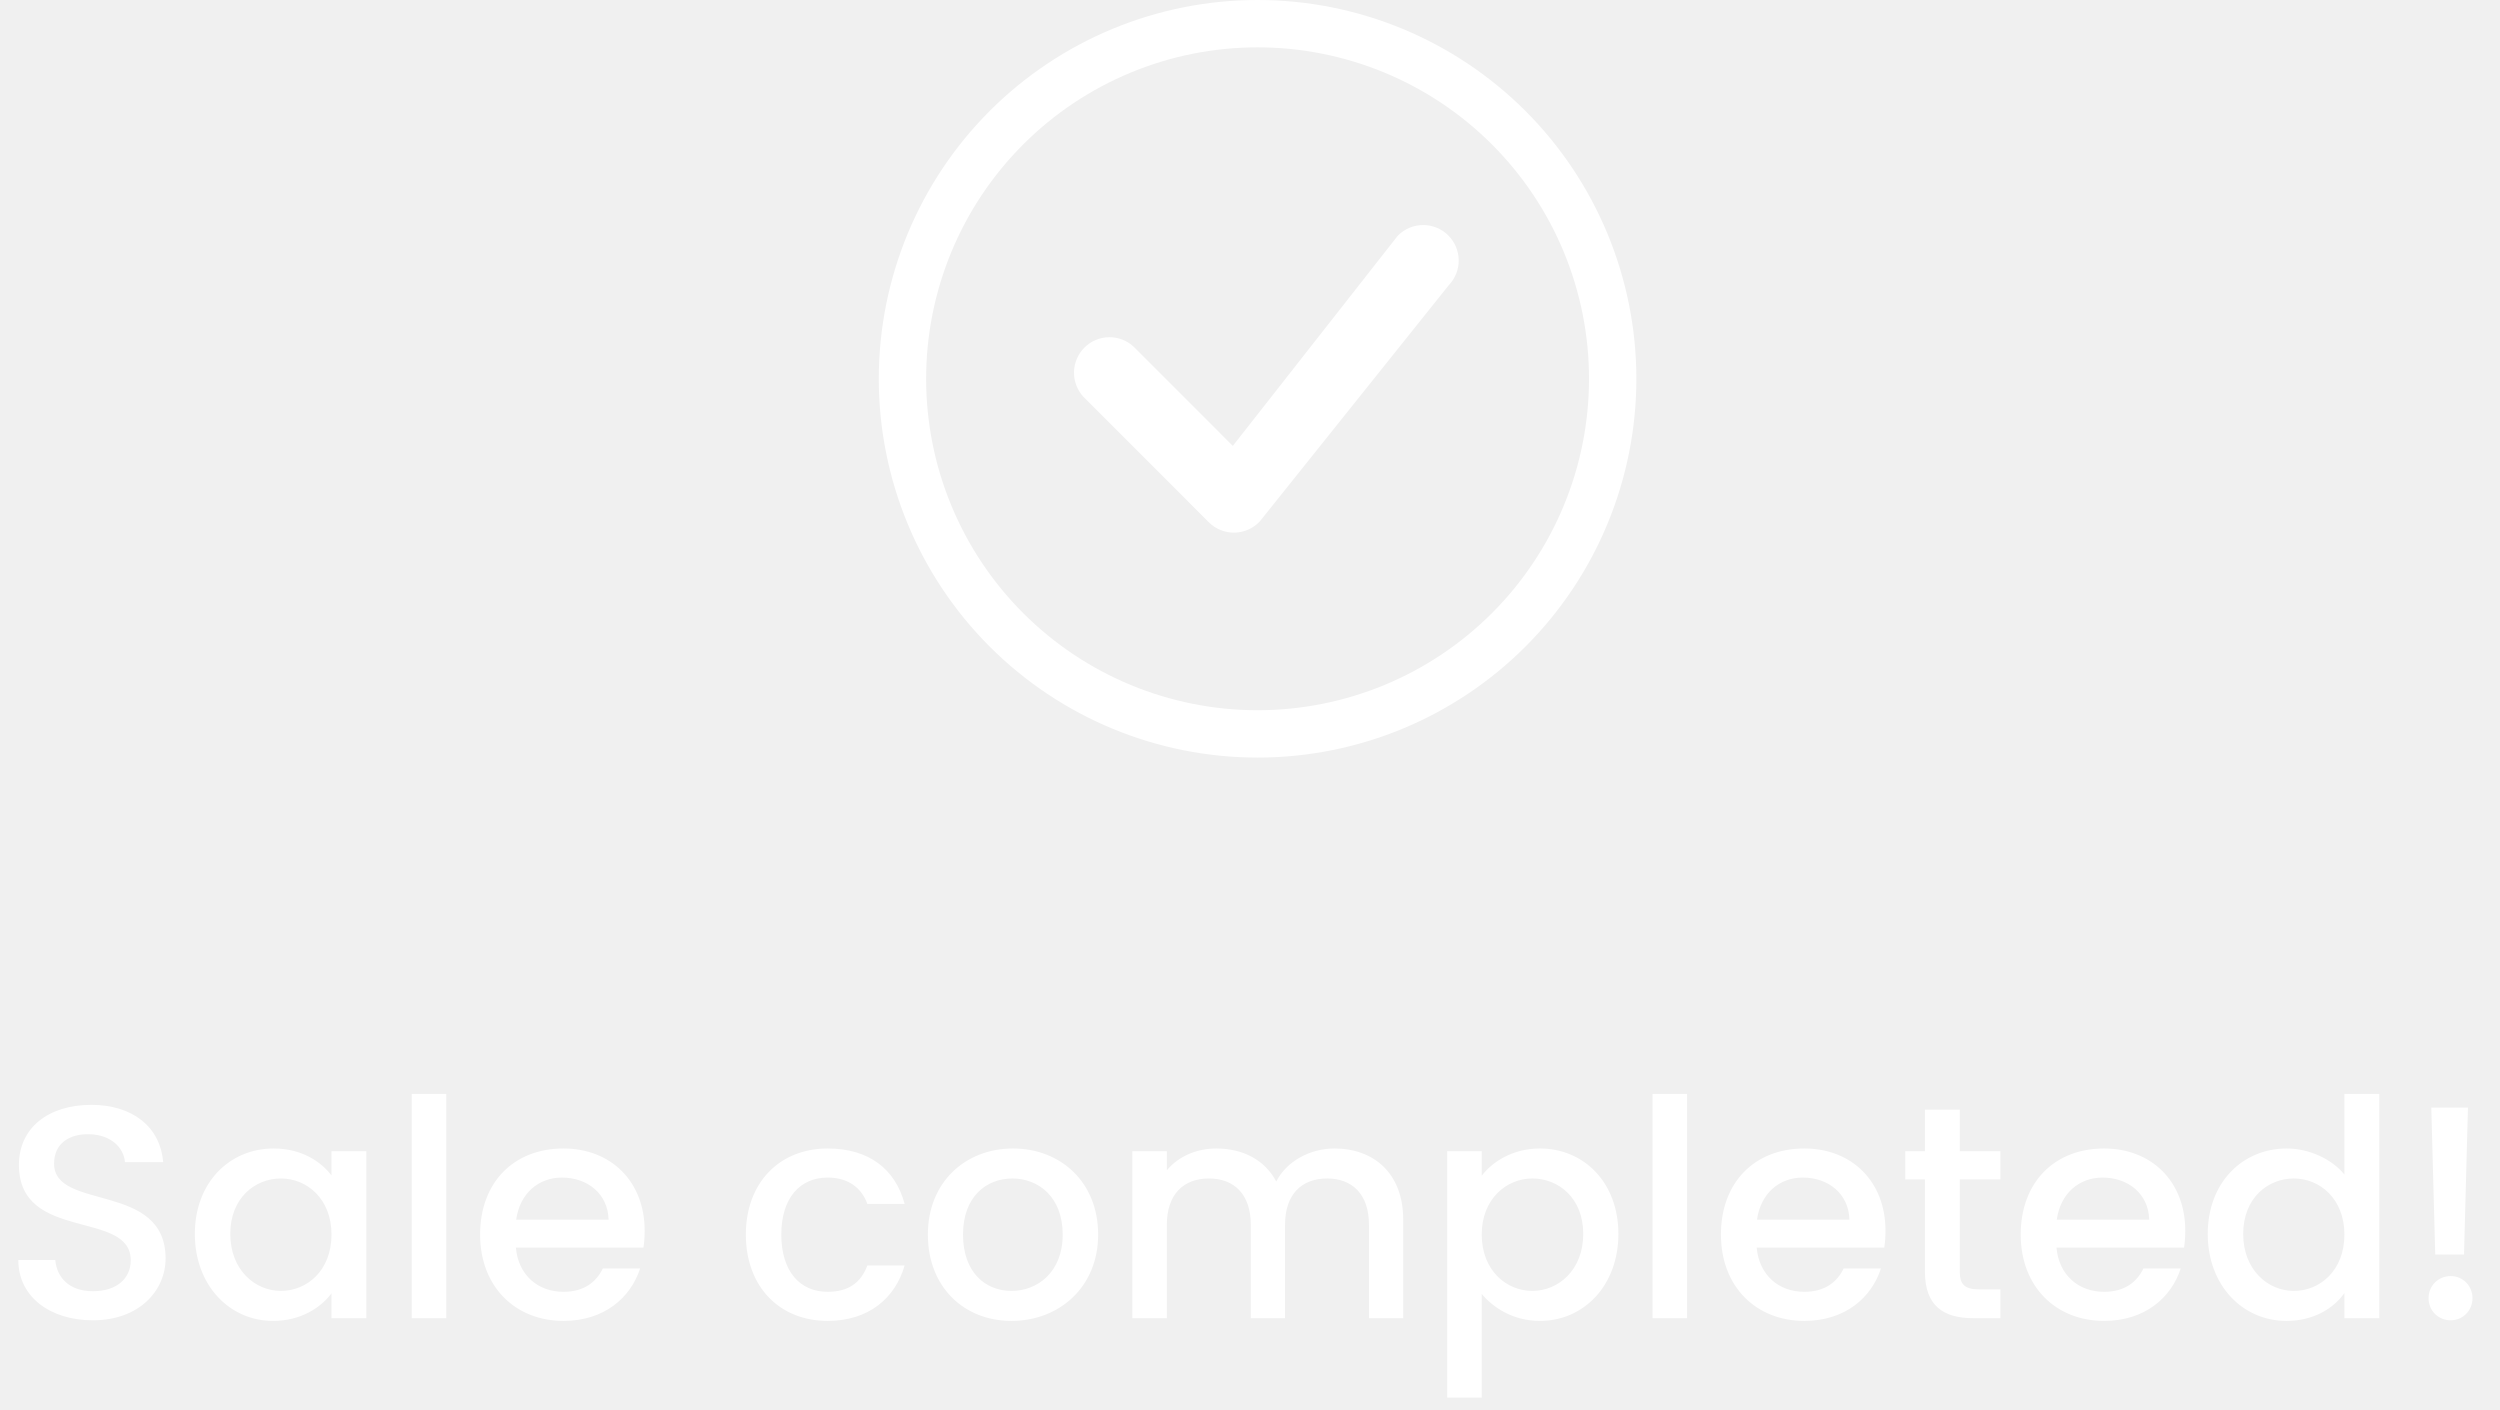
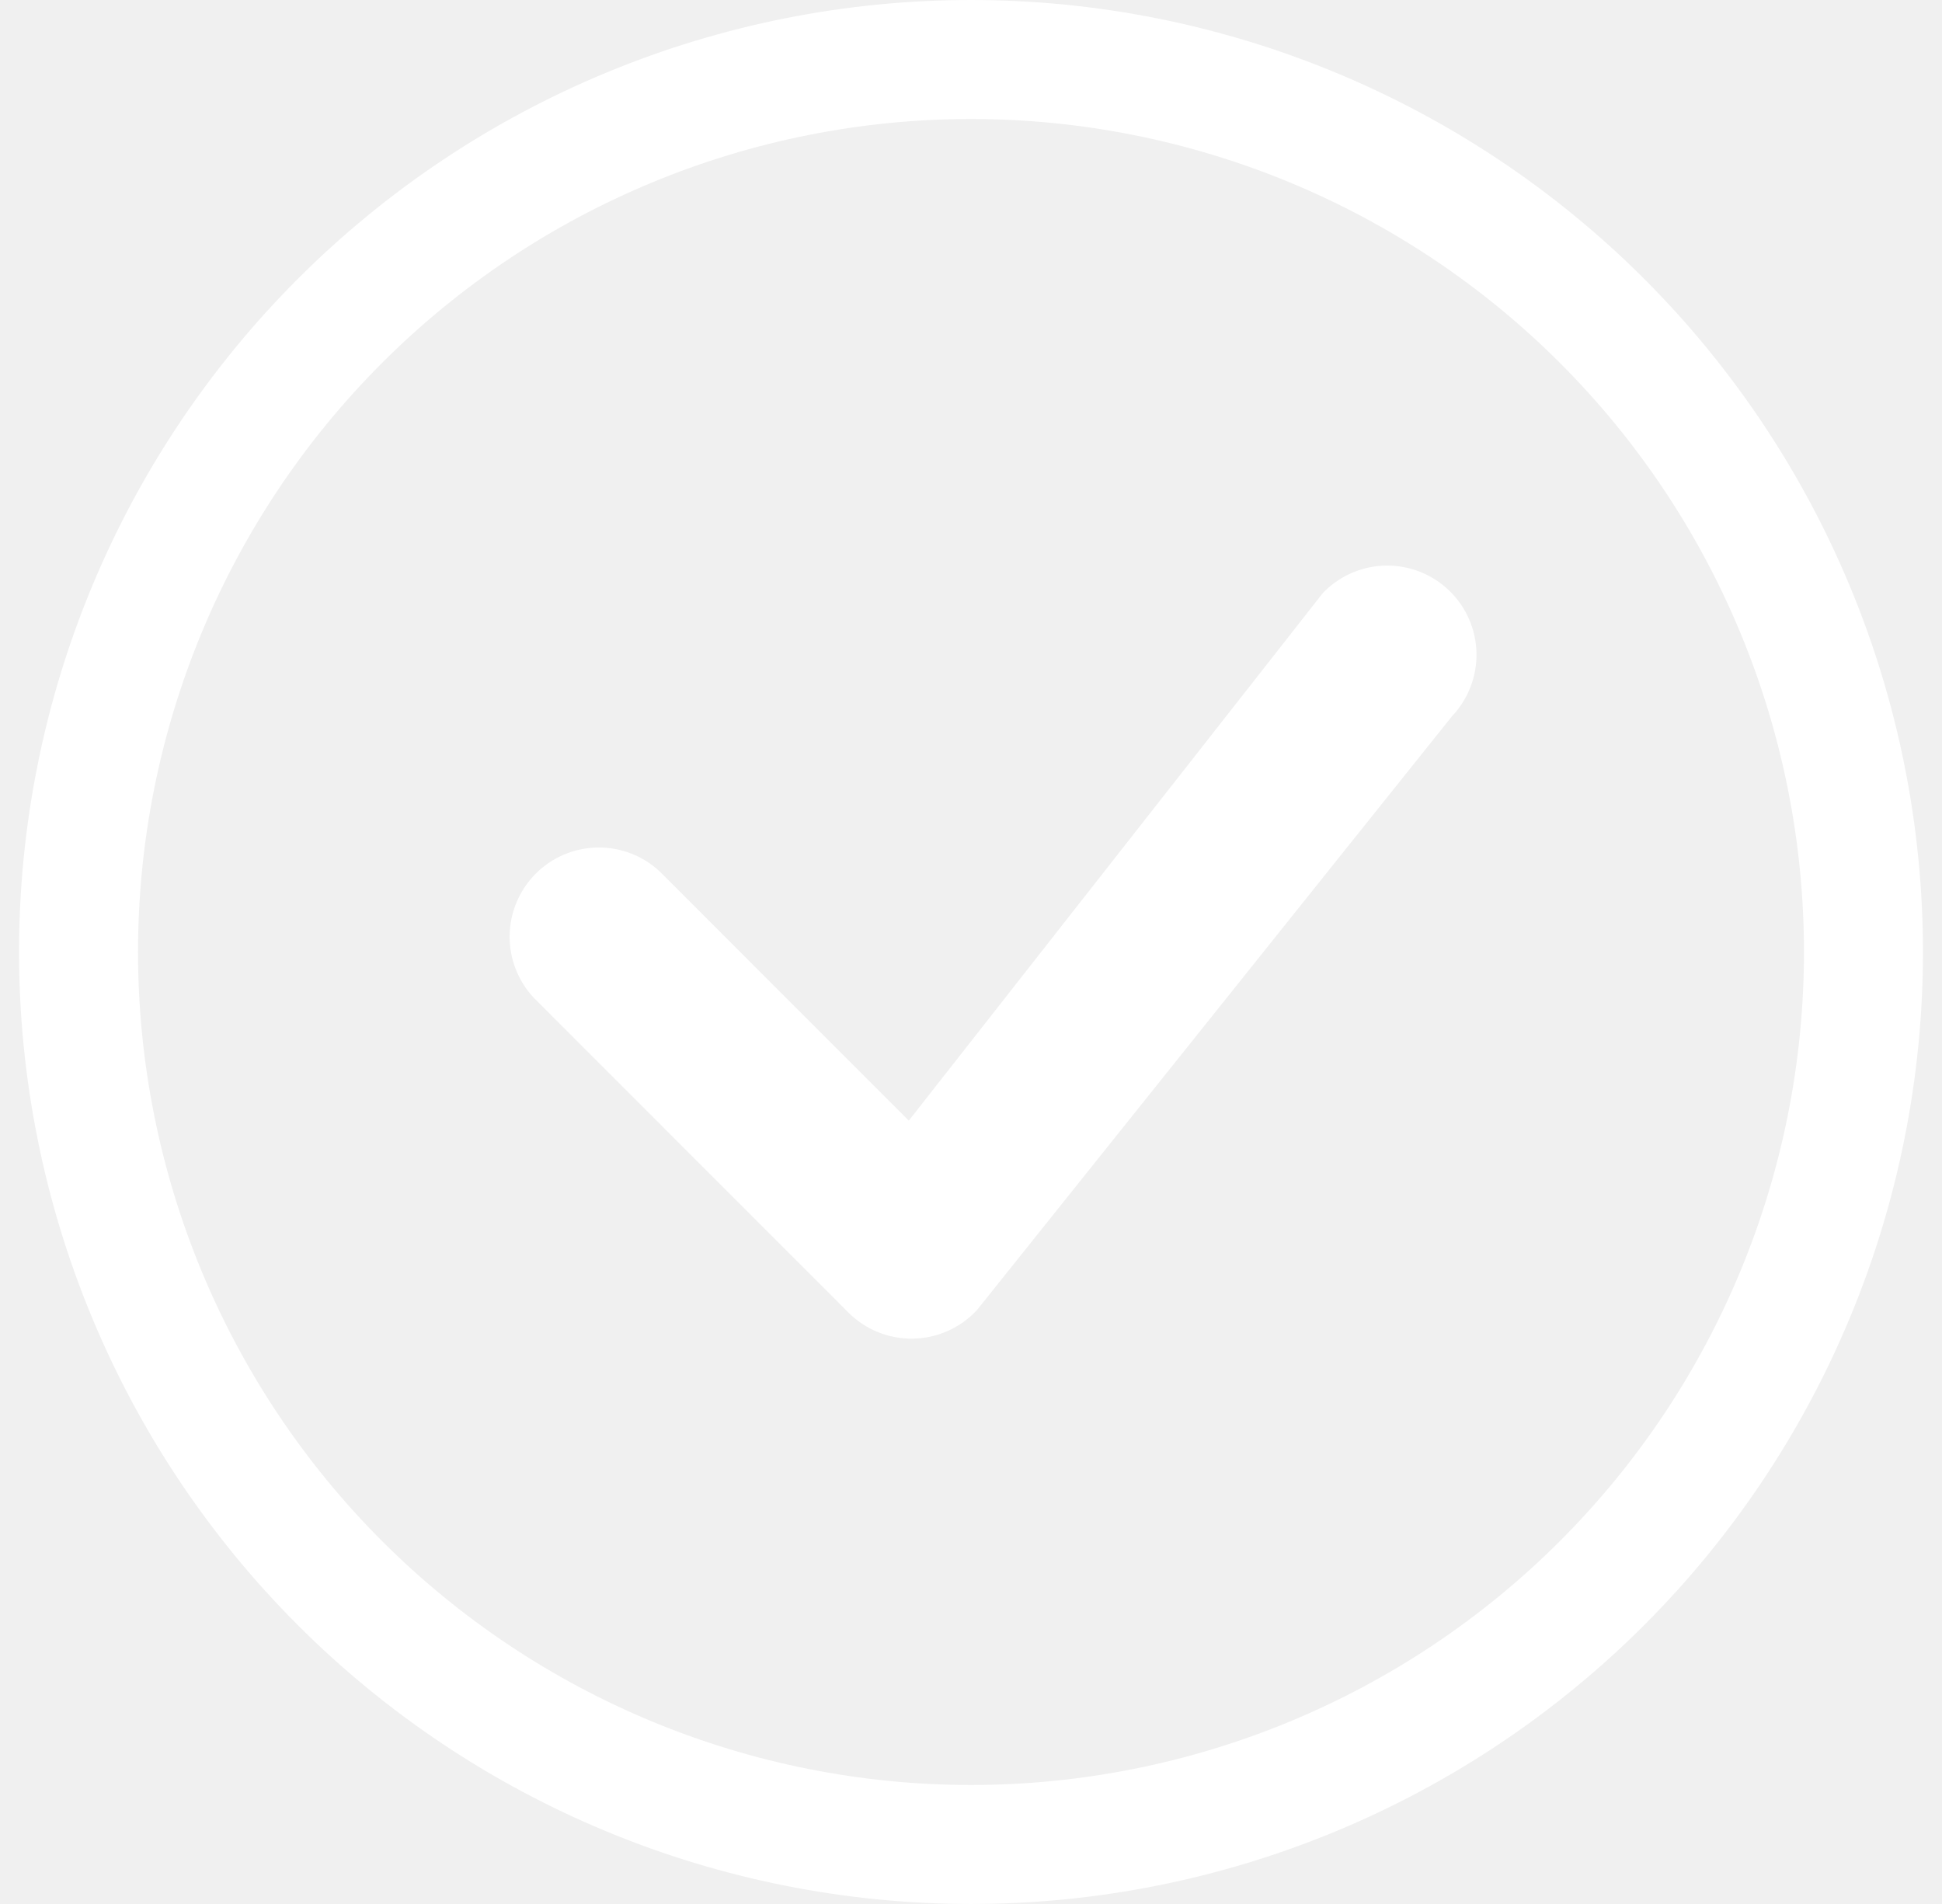
- <svg xmlns="http://www.w3.org/2000/svg" width="165" height="93" viewBox="0 0 165 93" fill="none">
-   <path d="M10.929 83.06C10.929 77.98 3.569 79.94 3.569 76.8C3.569 75.46 4.589 74.82 5.909 74.86C7.349 74.9 8.169 75.76 8.249 76.7H10.769C10.569 74.32 8.689 72.92 6.029 72.92C3.189 72.92 1.249 74.44 1.249 76.88C1.249 82 8.629 79.82 8.629 83.18C8.629 84.36 7.729 85.22 6.129 85.22C4.549 85.22 3.749 84.3 3.649 83.16H1.209C1.209 85.62 3.349 87.14 6.129 87.14C9.229 87.14 10.929 85.14 10.929 83.06ZM12.859 81.44C12.859 84.84 15.159 87.18 18.019 87.18C19.859 87.18 21.179 86.3 21.879 85.36V87H24.179V75.98H21.879V77.58C21.199 76.68 19.919 75.8 18.059 75.8C15.159 75.8 12.859 78.04 12.859 81.44ZM21.879 81.48C21.879 83.86 20.259 85.2 18.539 85.2C16.839 85.2 15.199 83.82 15.199 81.44C15.199 79.06 16.839 77.78 18.539 77.78C20.259 77.78 21.879 79.12 21.879 81.48ZM27.174 87H29.454V72.2H27.174V87ZM37.087 77.72C38.787 77.72 40.127 78.8 40.167 80.5H34.067C34.307 78.76 35.547 77.72 37.087 77.72ZM42.247 83.72H39.787C39.367 84.58 38.587 85.26 37.187 85.26C35.507 85.26 34.207 84.16 34.047 82.34H42.467C42.527 81.96 42.547 81.6 42.547 81.22C42.547 77.98 40.327 75.8 37.187 75.8C33.927 75.8 31.687 78.02 31.687 81.48C31.687 84.94 34.027 87.18 37.187 87.18C39.887 87.18 41.627 85.64 42.247 83.72ZM49.226 81.48C49.226 84.94 51.466 87.18 54.626 87.18C57.326 87.18 59.086 85.68 59.706 83.52H57.246C56.826 84.66 55.986 85.26 54.626 85.26C52.786 85.26 51.566 83.9 51.566 81.48C51.566 79.08 52.786 77.72 54.626 77.72C55.986 77.72 56.866 78.4 57.246 79.46H59.706C59.086 77.14 57.326 75.8 54.626 75.8C51.466 75.8 49.226 78.04 49.226 81.48ZM72.478 81.48C72.478 78.02 69.999 75.8 66.859 75.8C63.718 75.8 61.239 78.02 61.239 81.48C61.239 84.94 63.618 87.18 66.758 87.18C69.918 87.18 72.478 84.94 72.478 81.48ZM63.559 81.48C63.559 78.98 65.099 77.78 66.819 77.78C68.519 77.78 70.138 78.98 70.138 81.48C70.138 83.98 68.459 85.2 66.758 85.2C65.038 85.2 63.559 83.98 63.559 81.48ZM90.352 87H92.612V80.5C92.612 77.42 90.652 75.8 88.072 75.8C86.472 75.8 84.912 76.64 84.232 77.98C83.472 76.54 82.012 75.8 80.272 75.8C78.952 75.8 77.752 76.34 77.012 77.24V75.98H74.732V87H77.012V80.84C77.012 78.82 78.112 77.78 79.792 77.78C81.452 77.78 82.552 78.82 82.552 80.84V87H84.812V80.84C84.812 78.82 85.912 77.78 87.592 77.78C89.252 77.78 90.352 78.82 90.352 80.84V87ZM97.794 77.6V75.98H95.514V92.24H97.794V85.4C98.514 86.26 99.814 87.18 101.634 87.18C104.534 87.18 106.814 84.84 106.814 81.44C106.814 78.04 104.534 75.8 101.634 75.8C99.834 75.8 98.494 76.68 97.794 77.6ZM104.494 81.44C104.494 83.82 102.854 85.2 101.134 85.2C99.434 85.2 97.794 83.86 97.794 81.48C97.794 79.12 99.434 77.78 101.134 77.78C102.854 77.78 104.494 79.06 104.494 81.44ZM109.068 87H111.348V72.2H109.068V87ZM118.982 77.72C120.682 77.72 122.022 78.8 122.062 80.5H115.962C116.202 78.76 117.442 77.72 118.982 77.72ZM124.142 83.72H121.682C121.262 84.58 120.482 85.26 119.082 85.26C117.402 85.26 116.102 84.16 115.942 82.34H124.362C124.422 81.96 124.442 81.6 124.442 81.22C124.442 77.98 122.222 75.8 119.082 75.8C115.822 75.8 113.582 78.02 113.582 81.48C113.582 84.94 115.922 87.18 119.082 87.18C121.782 87.18 123.522 85.64 124.142 83.72ZM127.046 83.94C127.046 86.18 128.266 87 130.226 87H132.026V85.1H130.626C129.666 85.1 129.346 84.76 129.346 83.94V77.84H132.026V75.98H129.346V73.24H127.046V75.98H125.746V77.84H127.046V83.94ZM138.767 77.72C140.467 77.72 141.807 78.8 141.847 80.5H135.747C135.987 78.76 137.227 77.72 138.767 77.72ZM143.927 83.72H141.467C141.047 84.58 140.267 85.26 138.867 85.26C137.187 85.26 135.887 84.16 135.727 82.34H144.147C144.207 81.96 144.227 81.6 144.227 81.22C144.227 77.98 142.007 75.8 138.867 75.8C135.607 75.8 133.367 78.02 133.367 81.48C133.367 84.94 135.707 87.18 138.867 87.18C141.567 87.18 143.307 85.64 143.927 83.72ZM145.711 81.44C145.711 84.84 148.011 87.18 150.911 87.18C152.711 87.18 154.031 86.34 154.731 85.34V87H157.031V72.2H154.731V77.52C153.891 76.48 152.371 75.8 150.931 75.8C148.011 75.8 145.711 78.04 145.711 81.44ZM154.731 81.48C154.731 83.86 153.111 85.2 151.391 85.2C149.691 85.2 148.051 83.82 148.051 81.44C148.051 79.06 149.691 77.78 151.391 77.78C153.111 77.78 154.731 79.12 154.731 81.48ZM160.725 82.8H162.625L162.885 73.1H160.465L160.725 82.8ZM163.185 85.68C163.185 84.86 162.545 84.22 161.745 84.22C160.925 84.22 160.285 84.86 160.285 85.68C160.285 86.5 160.925 87.14 161.745 87.14C162.545 87.14 163.185 86.5 163.185 85.68Z" fill="white" />
-   <g clip-path="url(#clip0_4311_178260)">
-     <path d="M83 46.875C77.198 46.875 71.634 44.57 67.532 40.468C63.43 36.366 61.125 30.802 61.125 25C61.125 19.198 63.43 13.634 67.532 9.532C71.634 5.43 77.198 3.125 83 3.125C88.802 3.125 94.366 5.43 98.468 9.532C102.57 13.634 104.875 19.198 104.875 25C104.875 30.802 102.57 36.366 98.468 40.468C94.366 44.57 88.802 46.875 83 46.875ZM83 50C89.63 50 95.989 47.366 100.678 42.678C105.366 37.989 108 31.63 108 25C108 18.37 105.366 12.011 100.678 7.322C95.989 2.634 89.63 0 83 0C76.37 0 70.011 2.634 65.322 7.322C60.634 12.011 58 18.37 58 25C58 31.63 60.634 37.989 65.322 42.678C70.011 47.366 76.37 50 83 50Z" fill="white" />
-     <path d="M92.281 15.532C92.259 15.553 92.238 15.576 92.219 15.601L81.366 29.429L74.825 22.885C74.381 22.471 73.793 22.245 73.186 22.256C72.579 22.267 71.999 22.513 71.57 22.942C71.141 23.372 70.895 23.951 70.884 24.558C70.873 25.165 71.099 25.753 71.513 26.197L79.781 34.469C80.004 34.692 80.269 34.867 80.561 34.984C80.853 35.102 81.166 35.16 81.481 35.154C81.795 35.148 82.106 35.079 82.393 34.95C82.68 34.822 82.939 34.637 83.153 34.407L95.628 18.813C96.053 18.367 96.285 17.772 96.275 17.156C96.264 16.541 96.012 15.954 95.572 15.523C95.132 15.092 94.541 14.851 93.925 14.852C93.309 14.854 92.719 15.098 92.281 15.532Z" fill="white" />
+ <svg xmlns="http://www.w3.org/2000/svg" width="51" height="50" viewBox="0 0 51 50" fill="none">
+   <g clip-path="url(#clip0_4311_178264)">
+     <path d="M25.5 46.875C19.698 46.875 14.134 44.57 10.032 40.468C5.93 36.366 3.625 30.802 3.625 25C3.625 19.198 5.93 13.634 10.032 9.532C14.134 5.43 19.698 3.125 25.5 3.125C31.302 3.125 36.866 5.43 40.968 9.532C45.07 13.634 47.375 19.198 47.375 25C47.375 30.802 45.07 36.366 40.968 40.468C36.866 44.57 31.302 46.875 25.5 46.875ZM25.5 50C32.13 50 38.489 47.366 43.178 42.678C47.866 37.989 50.5 31.63 50.5 25C50.5 18.37 47.866 12.011 43.178 7.322C38.489 2.634 32.13 0 25.5 0C18.87 0 12.511 2.634 7.822 7.322C3.134 12.011 0.5 18.37 0.5 25C0.5 31.63 3.134 37.989 7.822 42.678C12.511 47.366 18.87 50 25.5 50Z" fill="white" />
+     <path d="M34.781 15.532C34.759 15.553 34.738 15.576 34.719 15.601L23.866 29.429L17.325 22.885C16.881 22.471 16.293 22.245 15.686 22.256C15.079 22.267 14.499 22.513 14.07 22.942C13.641 23.372 13.395 23.951 13.384 24.558C13.373 25.165 13.599 25.753 14.013 26.197L22.281 34.469C22.504 34.692 22.769 34.867 23.061 34.984C23.353 35.102 23.666 35.16 23.981 35.154C24.295 35.148 24.606 35.079 24.893 34.95C25.18 34.822 25.439 34.637 25.653 34.407L38.128 18.813C38.553 18.367 38.785 17.772 38.775 17.156C38.764 16.541 38.512 15.954 38.072 15.523C37.633 15.092 37.041 14.851 36.425 14.852C35.809 14.854 35.219 15.098 34.781 15.532Z" fill="white" />
  </g>
  <defs>
-     <clipPath id="clip0_4311_178260">
-       <rect width="50" height="50" fill="white" transform="translate(58)" />
+     <clipPath id="clip0_4311_178264">
+       <rect width="50" height="50" fill="white" transform="translate(0.5)" />
    </clipPath>
  </defs>
</svg>
